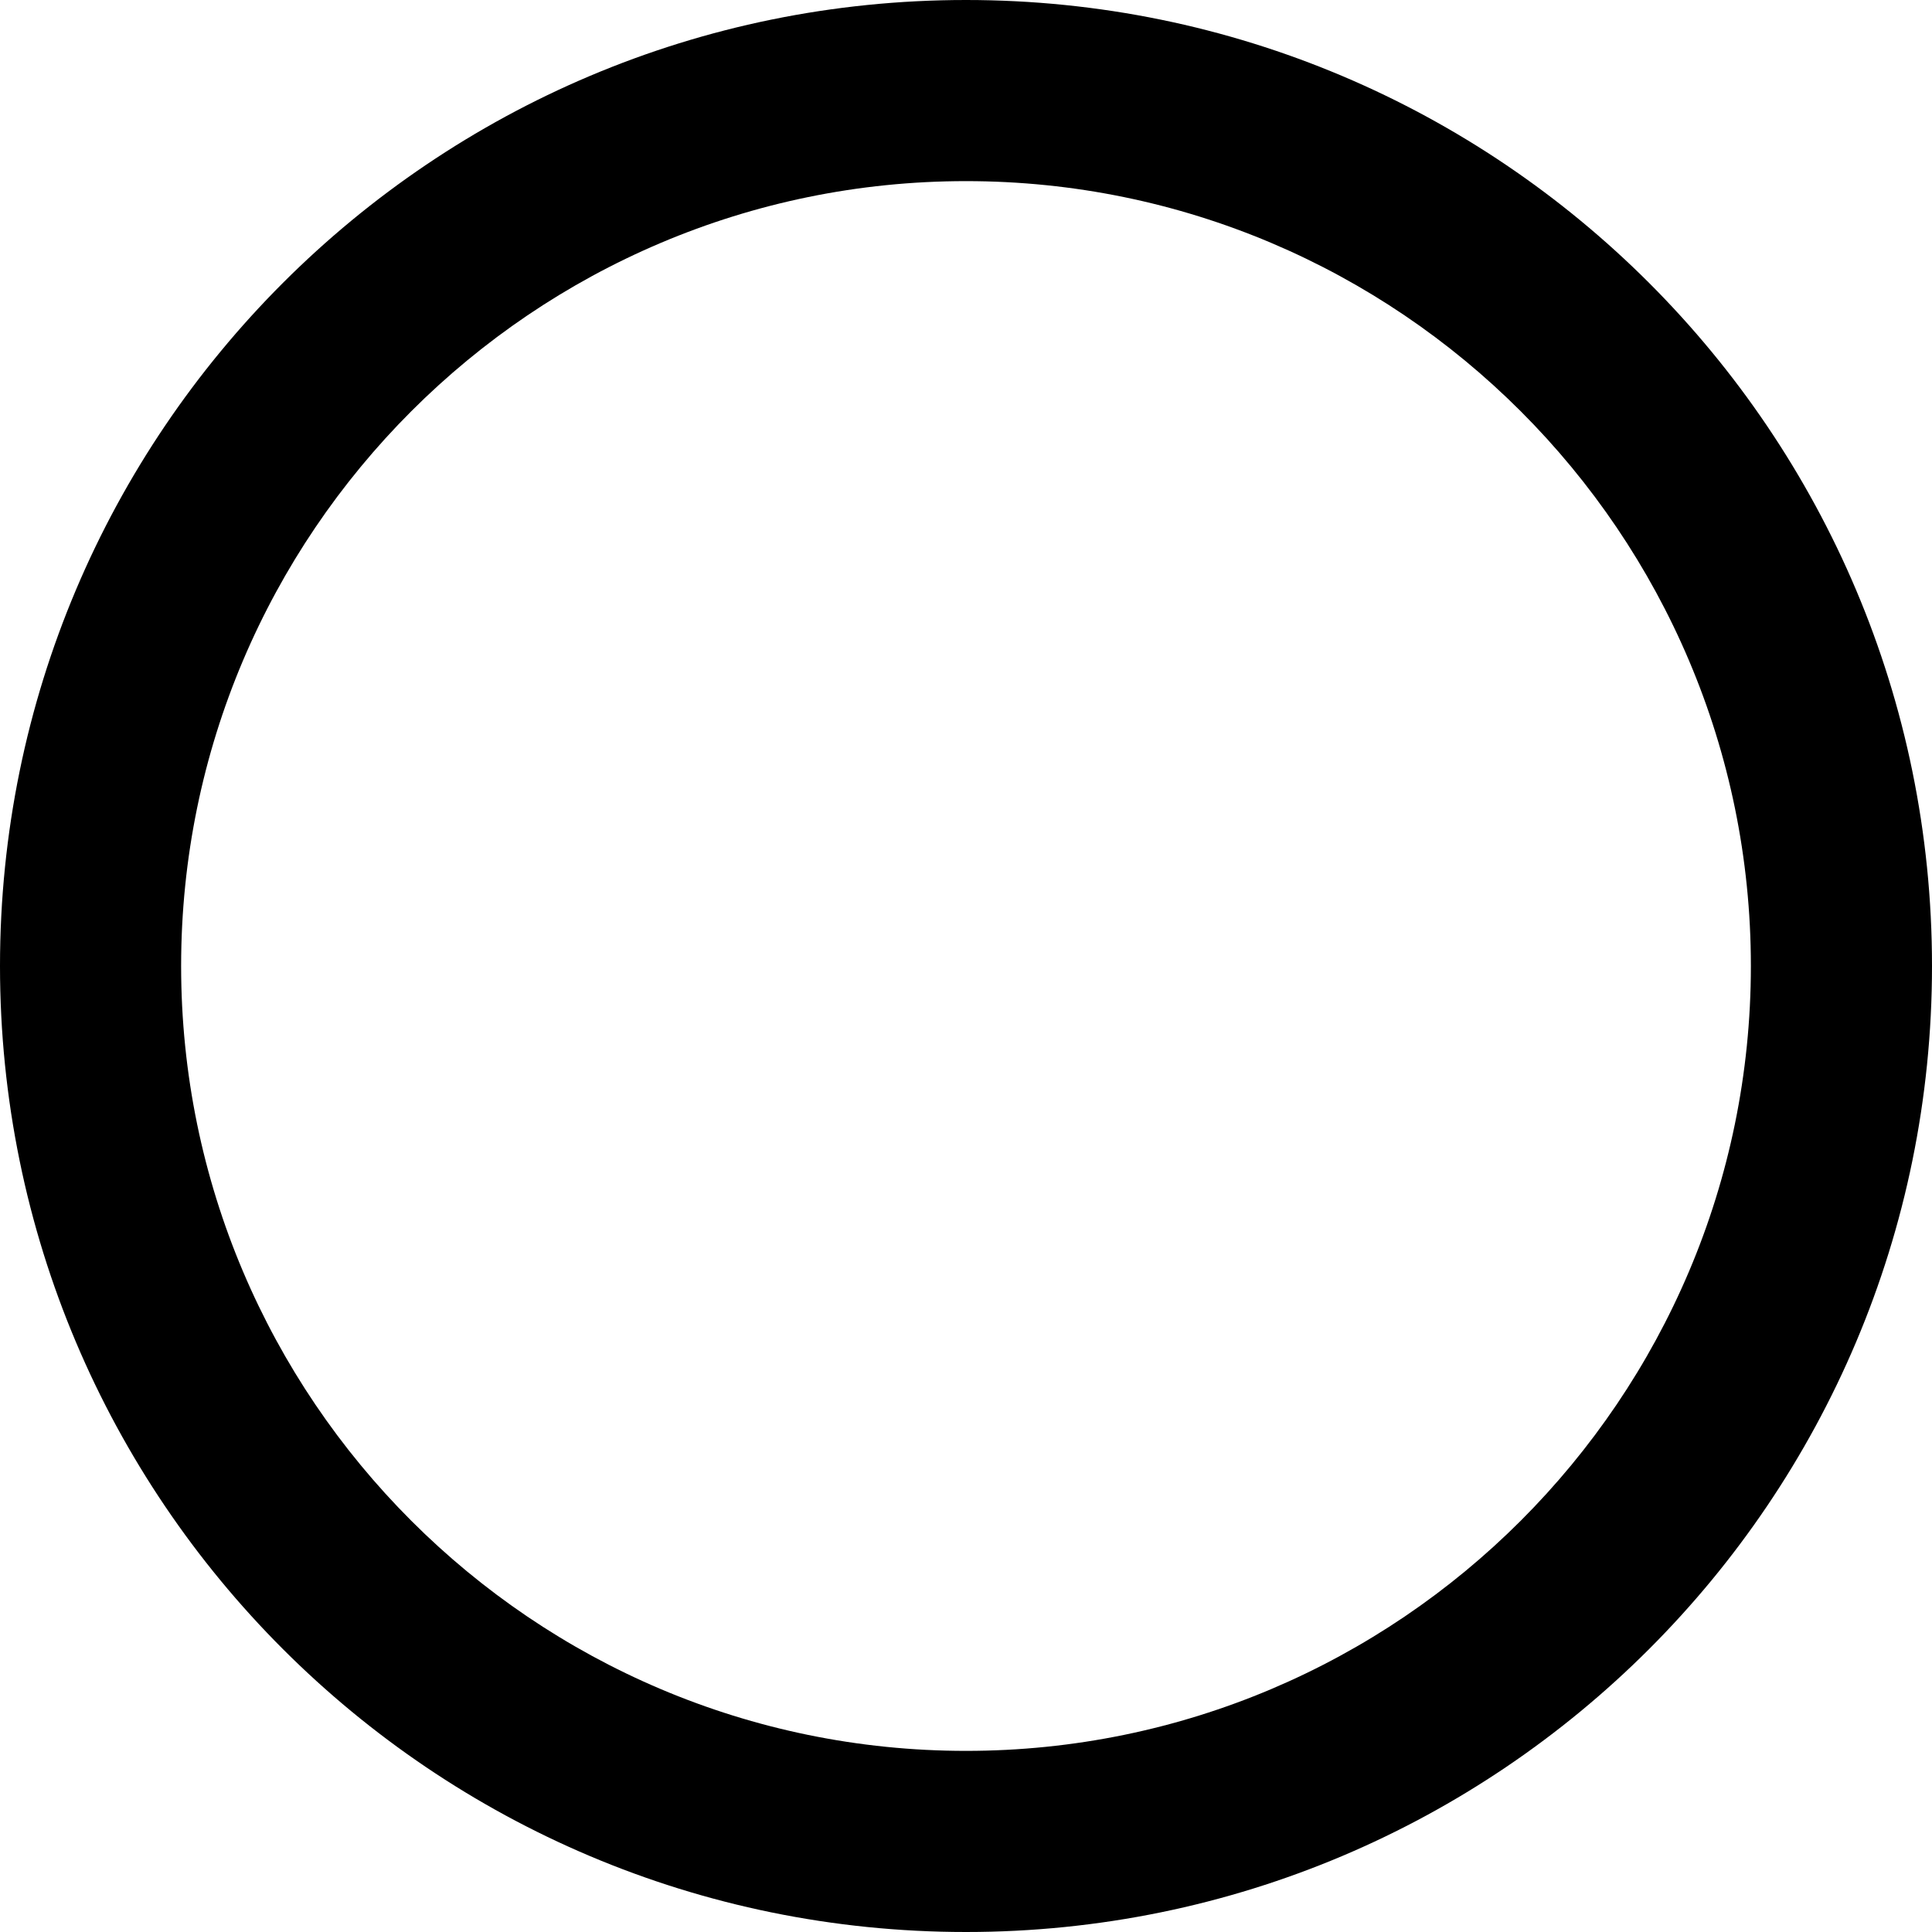
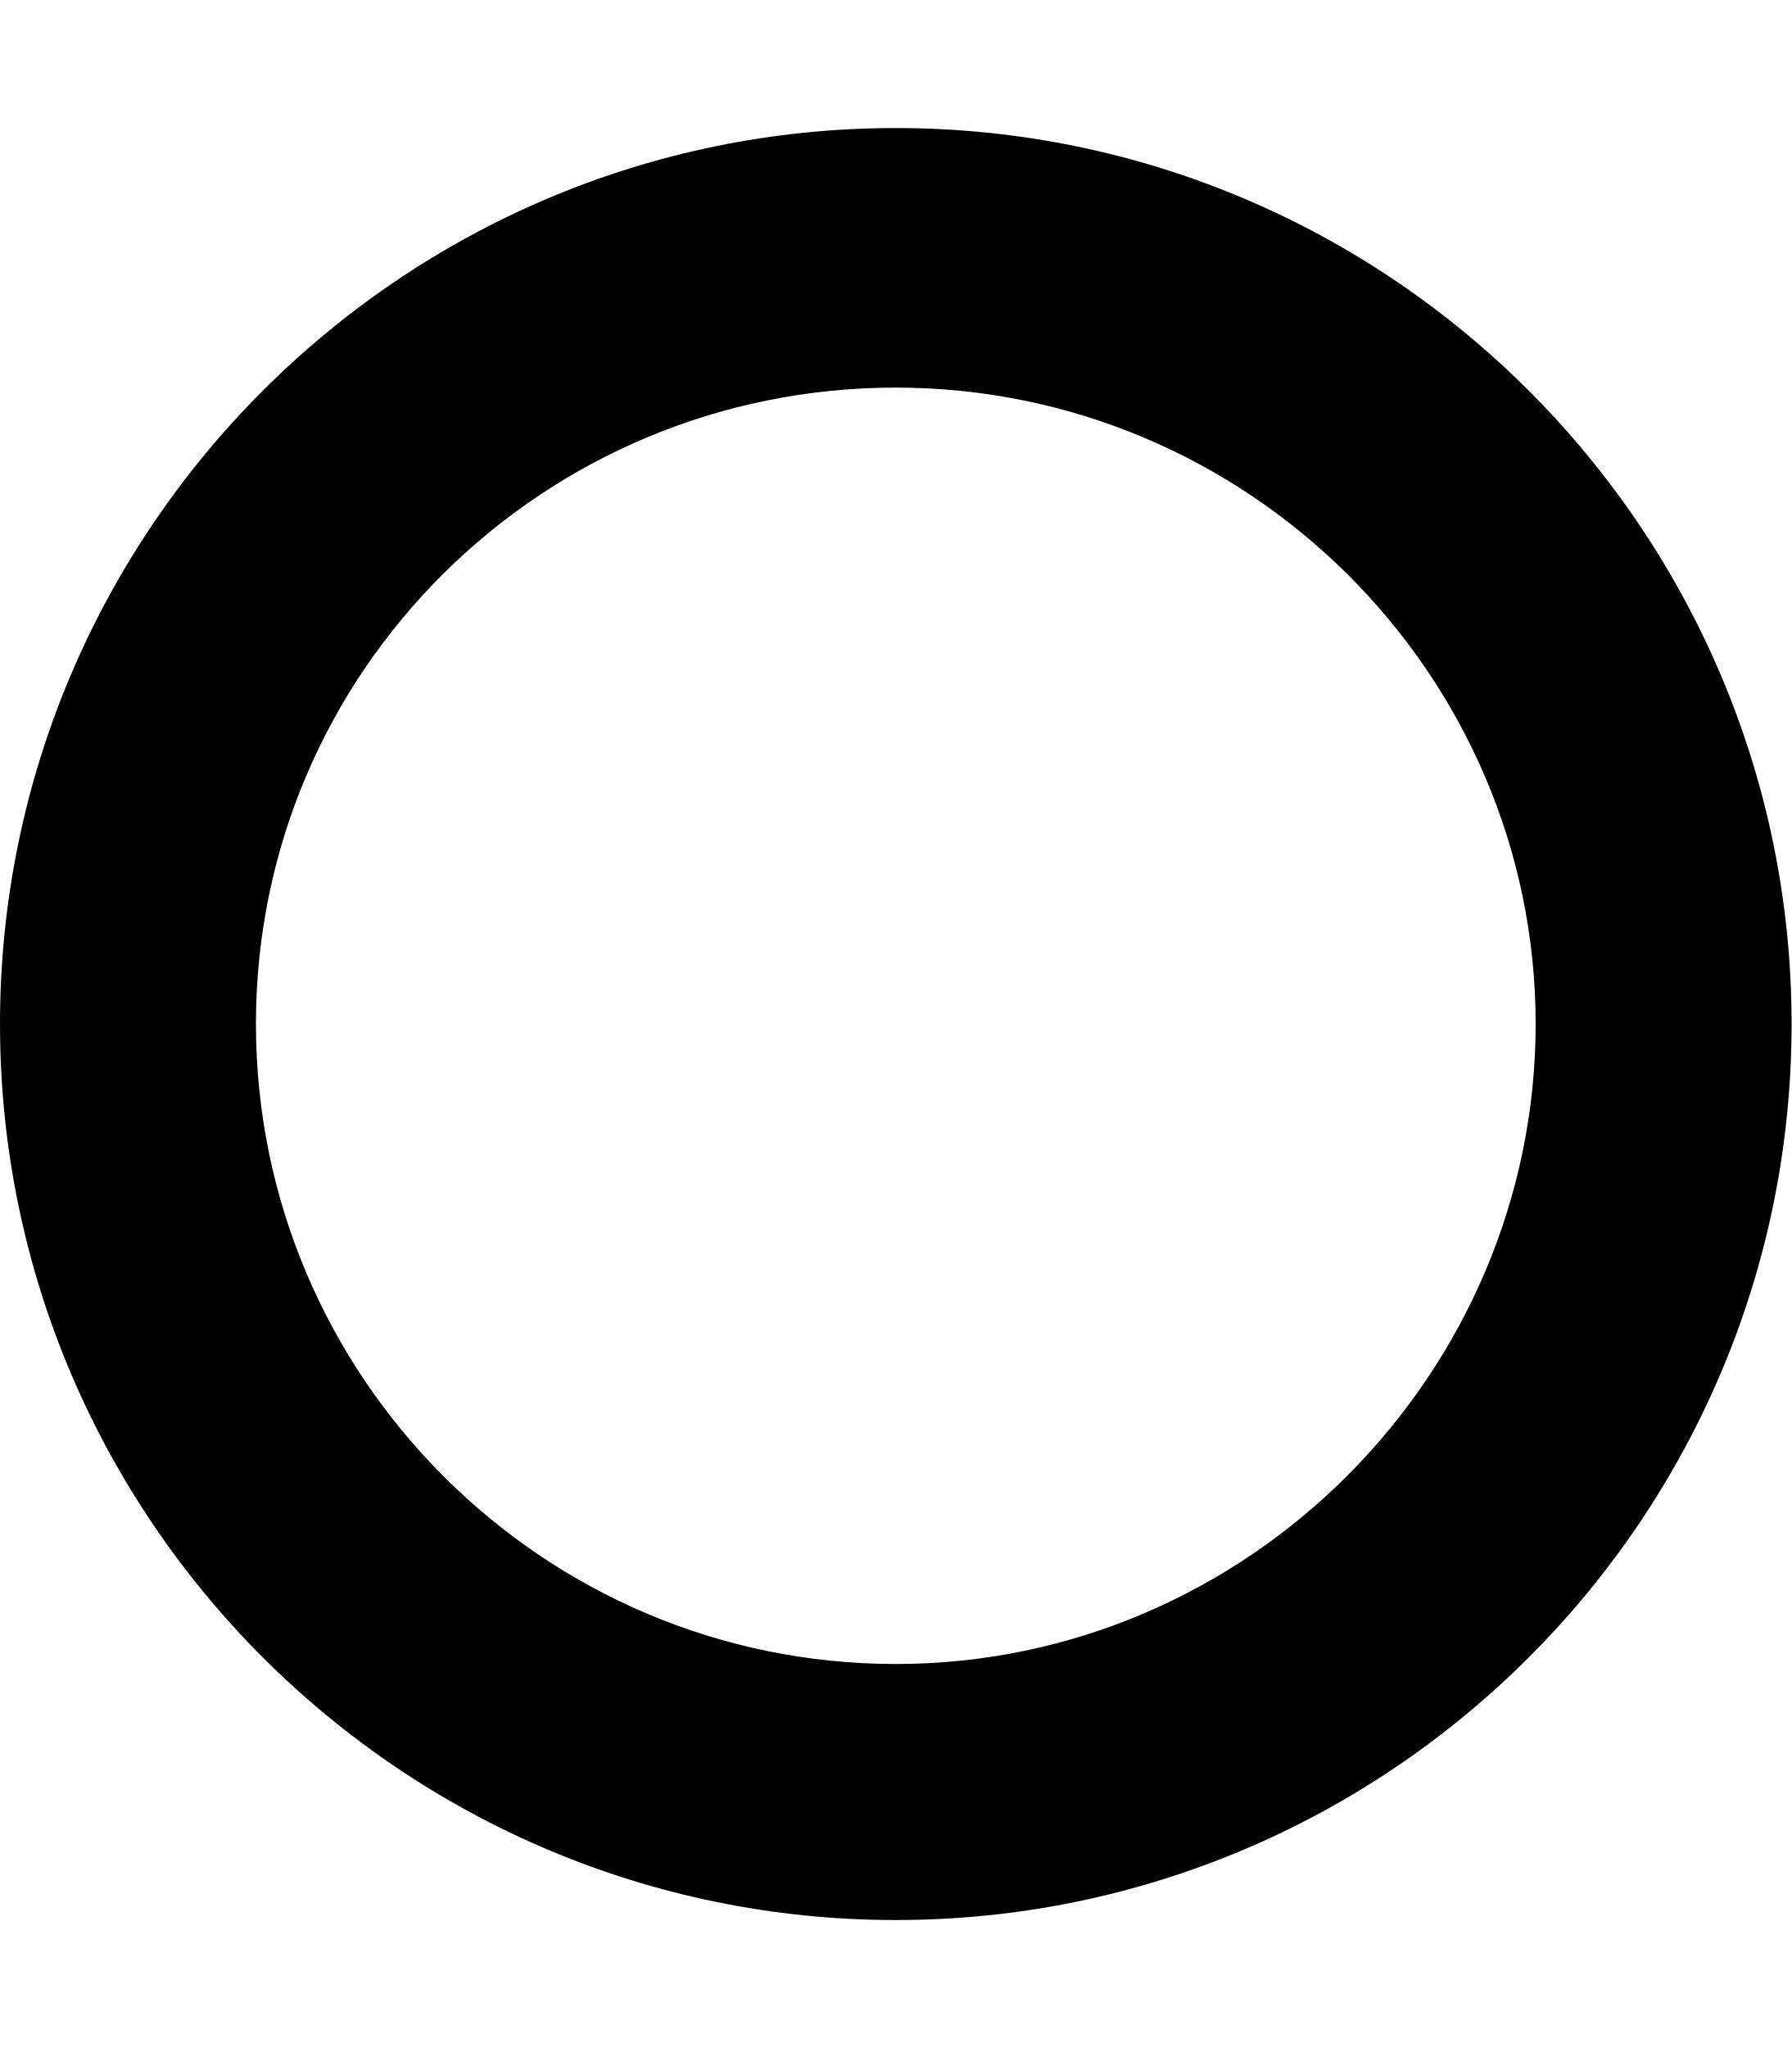
- <svg xmlns="http://www.w3.org/2000/svg" viewBox="0 0 512 512">
-   <path d="M256 0C114.6 0 0 114.6 0 256s114.6 256 256 256s256-114.6 256-256S397.4 0 256 0zM256 464c-114.7 0-208-93.31-208-208S141.3 48 256 48s208 93.31 208 208S370.7 464 256 464z" />
+ <svg xmlns="http://www.w3.org/2000/svg" viewBox="0 0 448 512">
+   <path d="M224 32.01c-123.5 0-224 100.5-224 224s100.5 224 224 224s224-100.5 224-224S347.5 32.01 224 32.01zM224 416c-88.22 0-160-71.78-160-160s71.78-159.1 160-159.1s160 71.78 160 159.1S312.2 416 224 416z" />
</svg>
